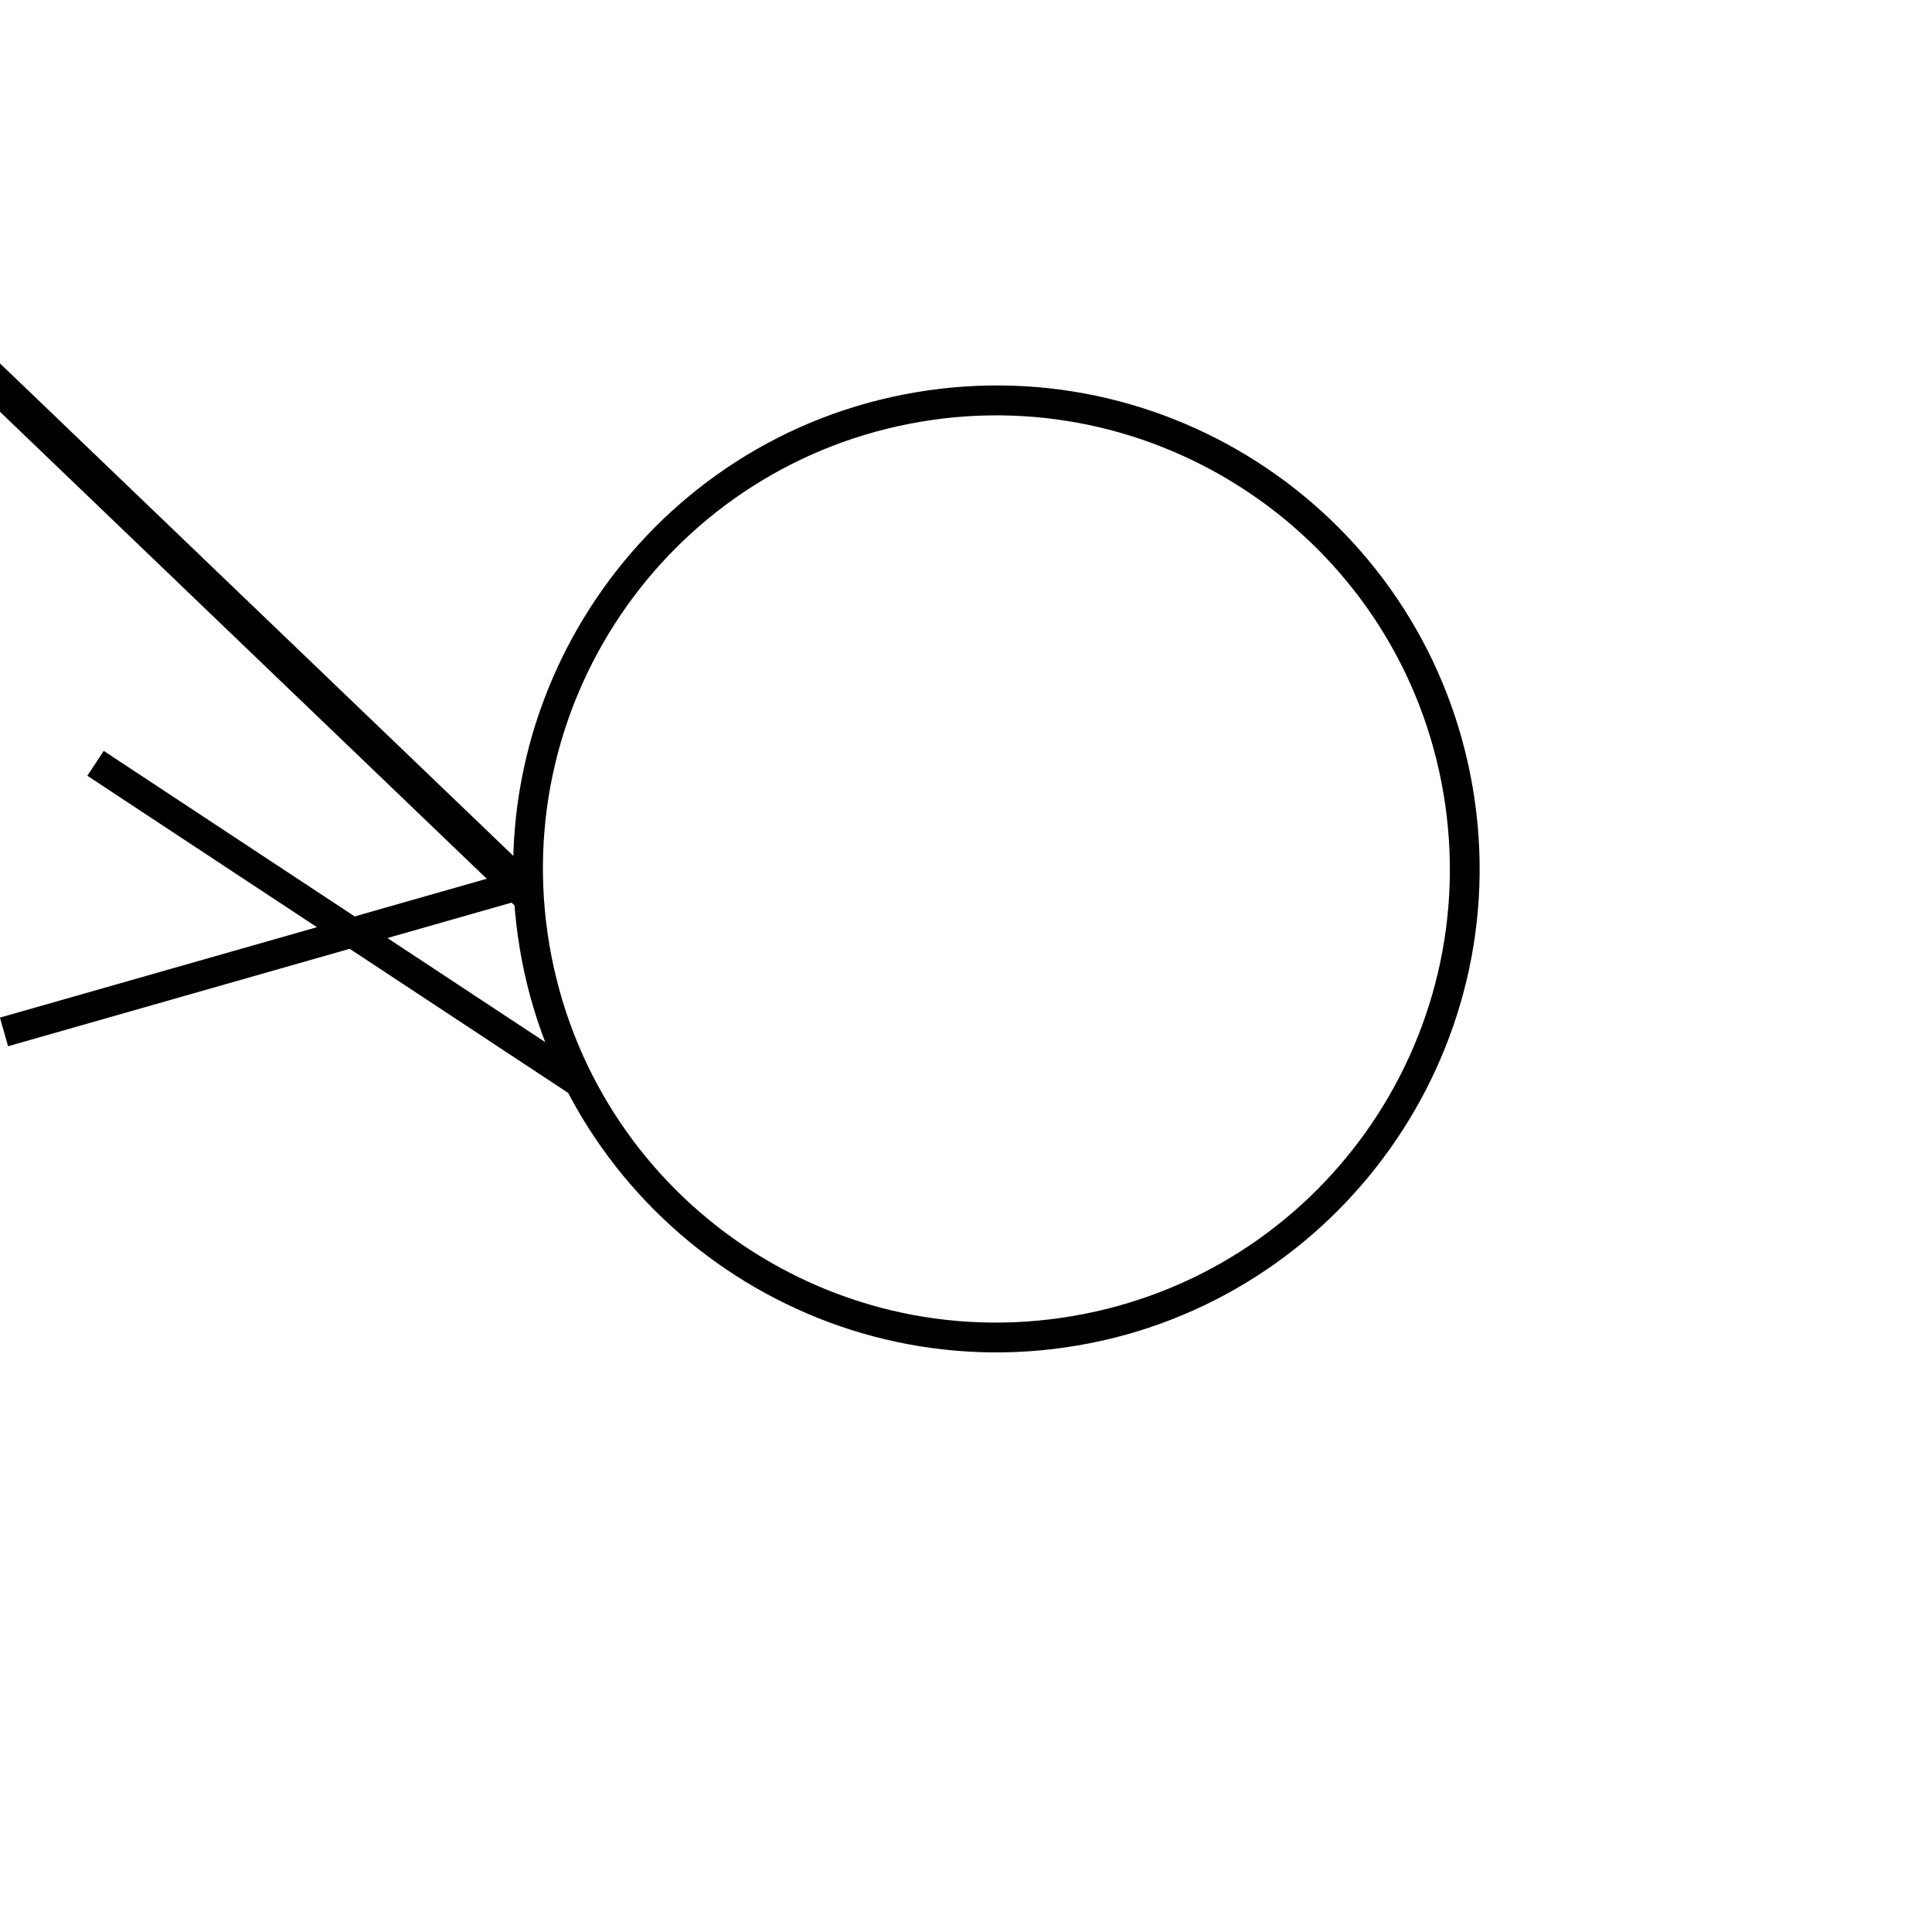
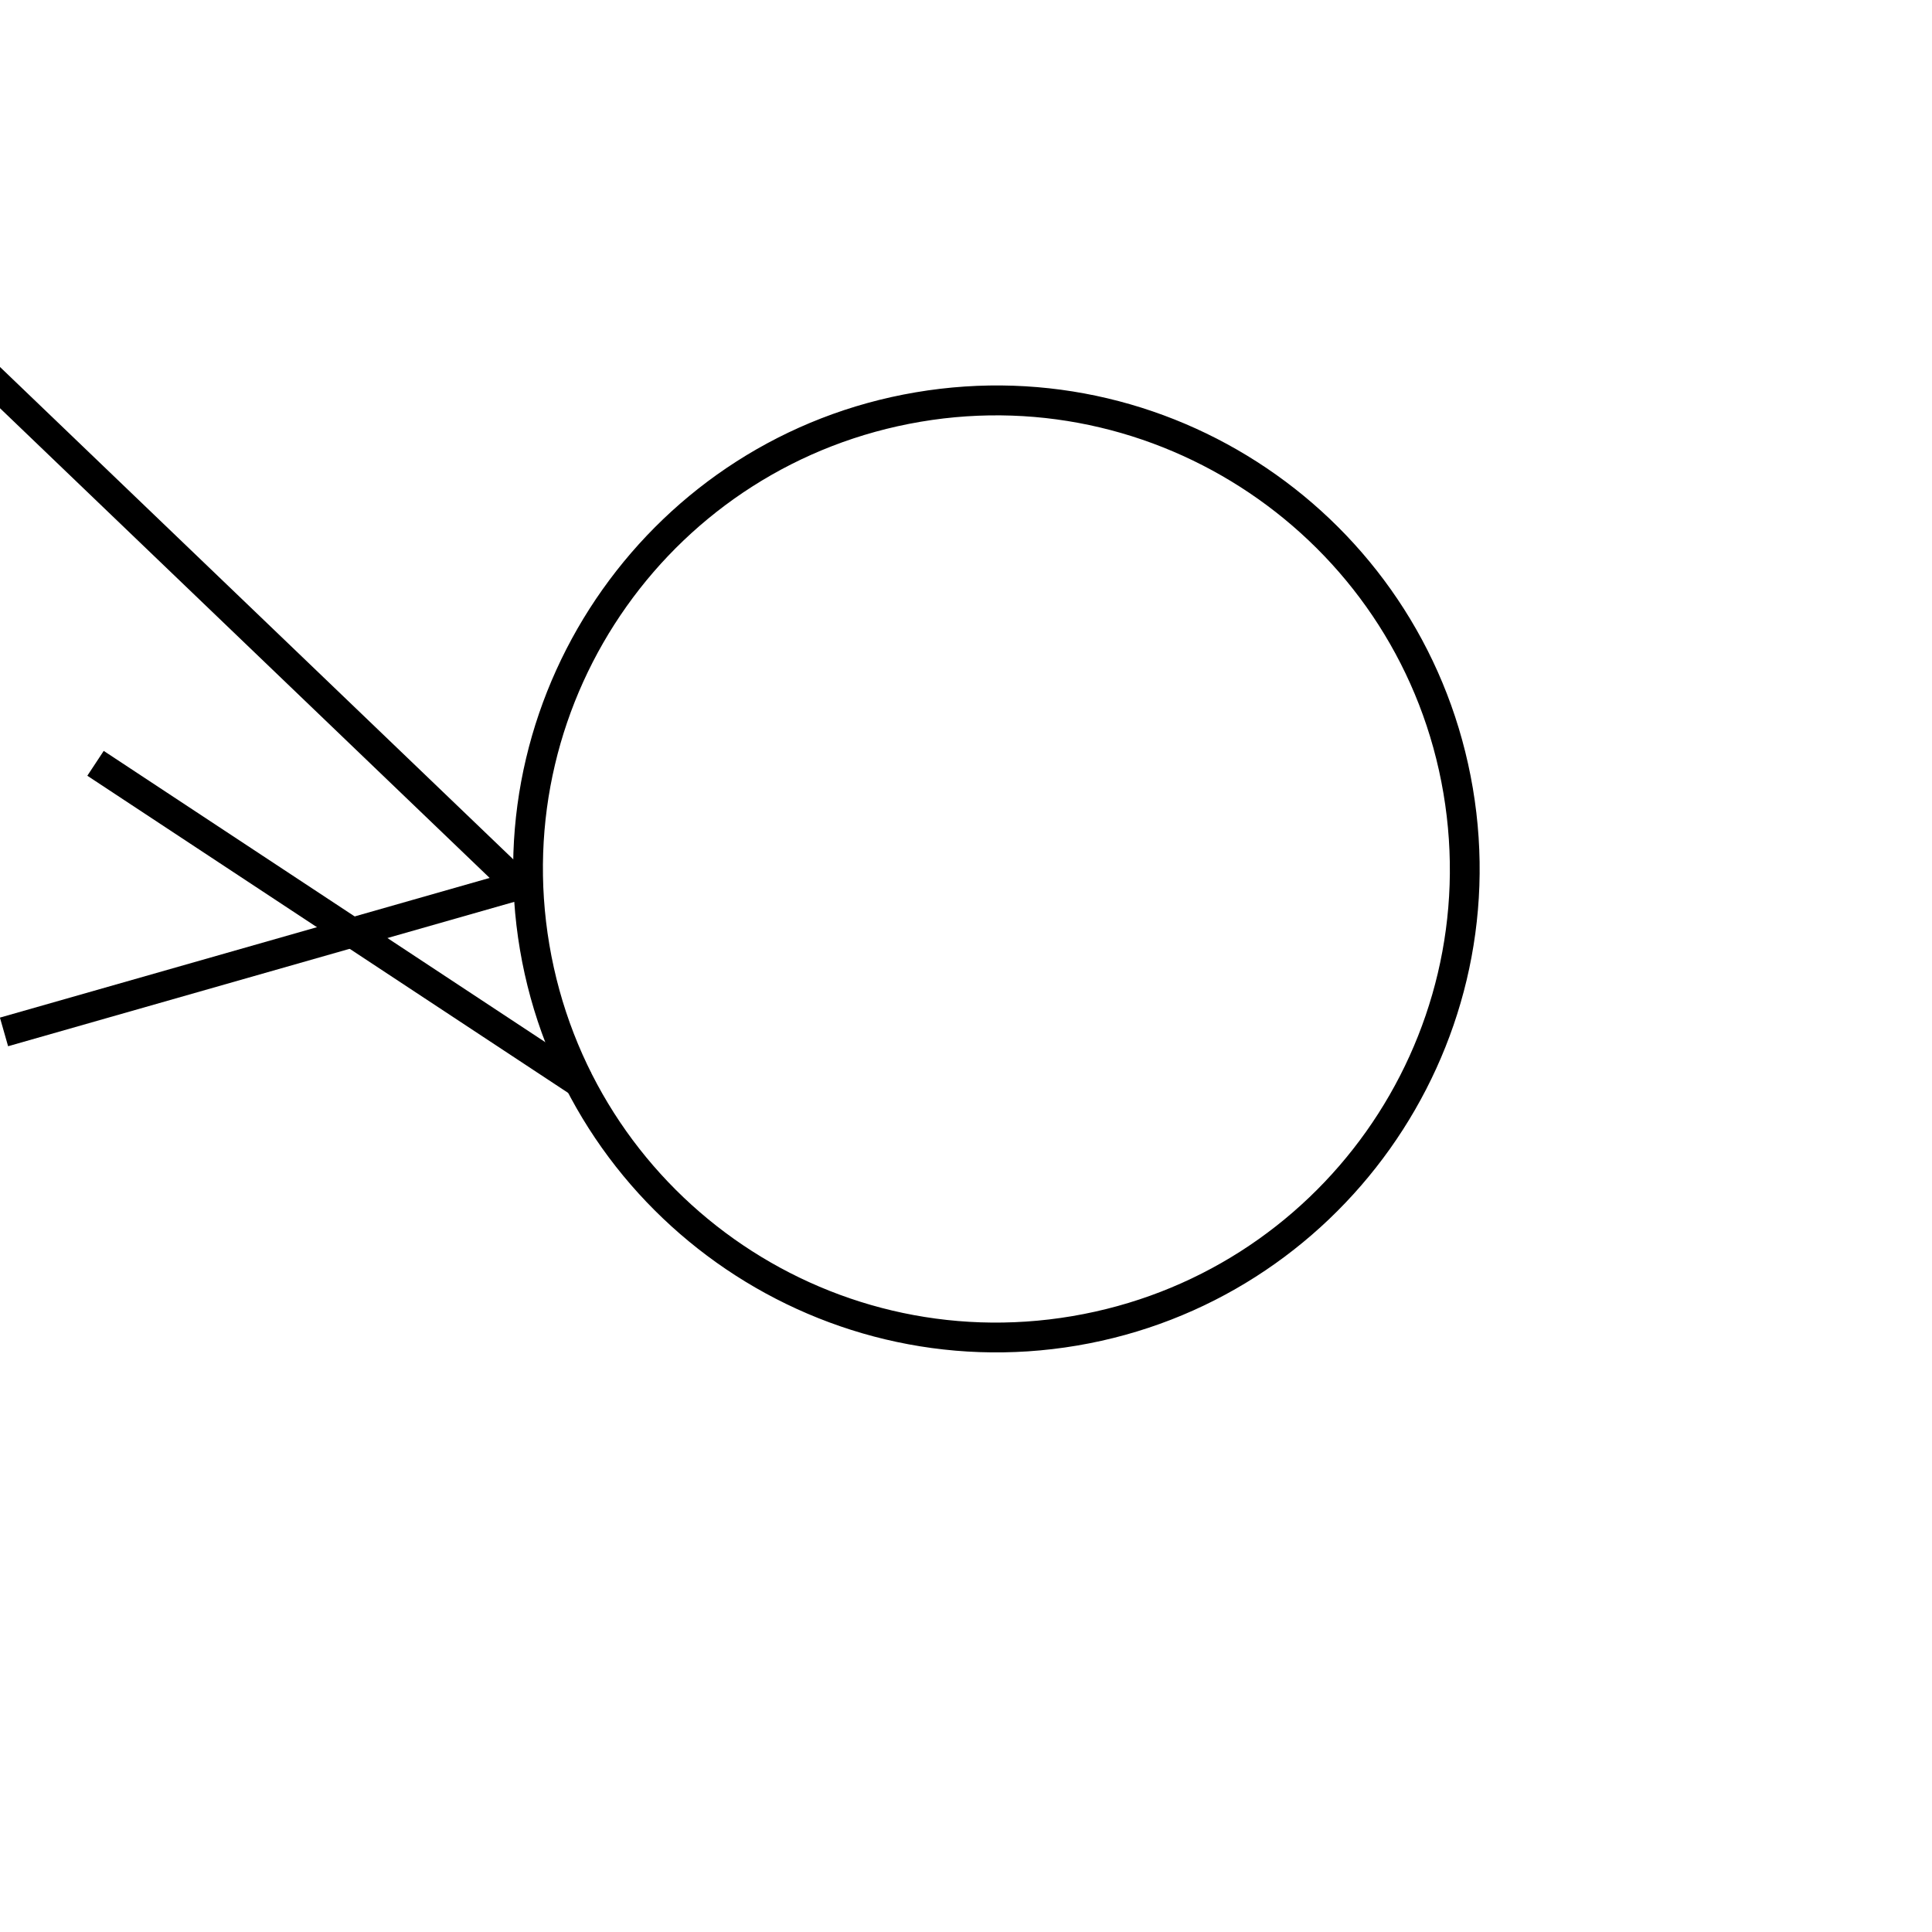
<svg xmlns="http://www.w3.org/2000/svg" width="1000" height="1000" viewBox="0 0 264.583 264.583" version="1.1" id="svg46130">
  <defs id="defs46127" />
  <g id="layer1" transform="translate(-40.24196,-145.0153)">
    <path d="m 187.756,329.287 c -36.047,6.113 -70.23,-18.348 -76.307,-54.207 -6.076,-35.859 18.14,-70.223 54.186,-76.336 36.047,-6.113 70.196,18.147 76.307,54.207 6.11,36.061 -18.341,70.257 -54.186,76.336 z M 166.318,202.773 c -33.832,5.737 -56.576,37.779 -50.841,71.624 5.735,33.844 37.765,56.598 71.596,50.861 33.832,-5.737 56.576,-37.779 50.841,-71.624 -5.735,-33.845 -37.966,-56.564 -71.596,-50.861 z" style="display:inline;fill:#000000;fill-opacity:1;fill-rule:nonzero;stroke:none;stroke-width:2.043" id="path2250" />
-     <rect style="fill:#000000;stroke-width:3.95" id="rect409" width="4.782" height="112.357" x="-117.482" y="154.617" transform="rotate(-46.1882)" />
    <rect style="fill:#000000;stroke-width:3.95" id="rect415" width="4.076" height="73.09" x="284.503" y="-33.777" transform="rotate(74.08)" />
    <rect style="fill:#000000;stroke-width:3.95" id="rect417" width="4.076" height="79.932" x="-180.989" y="181.921" transform="rotate(-56.59)" />
+     <rect style="fill:#000000;stroke-width:3.95" id="rect486" width="4.077" height="112.357" x="-117.134" y="154.614" transform="rotate(-46.19)" />
  </g>
</svg>
